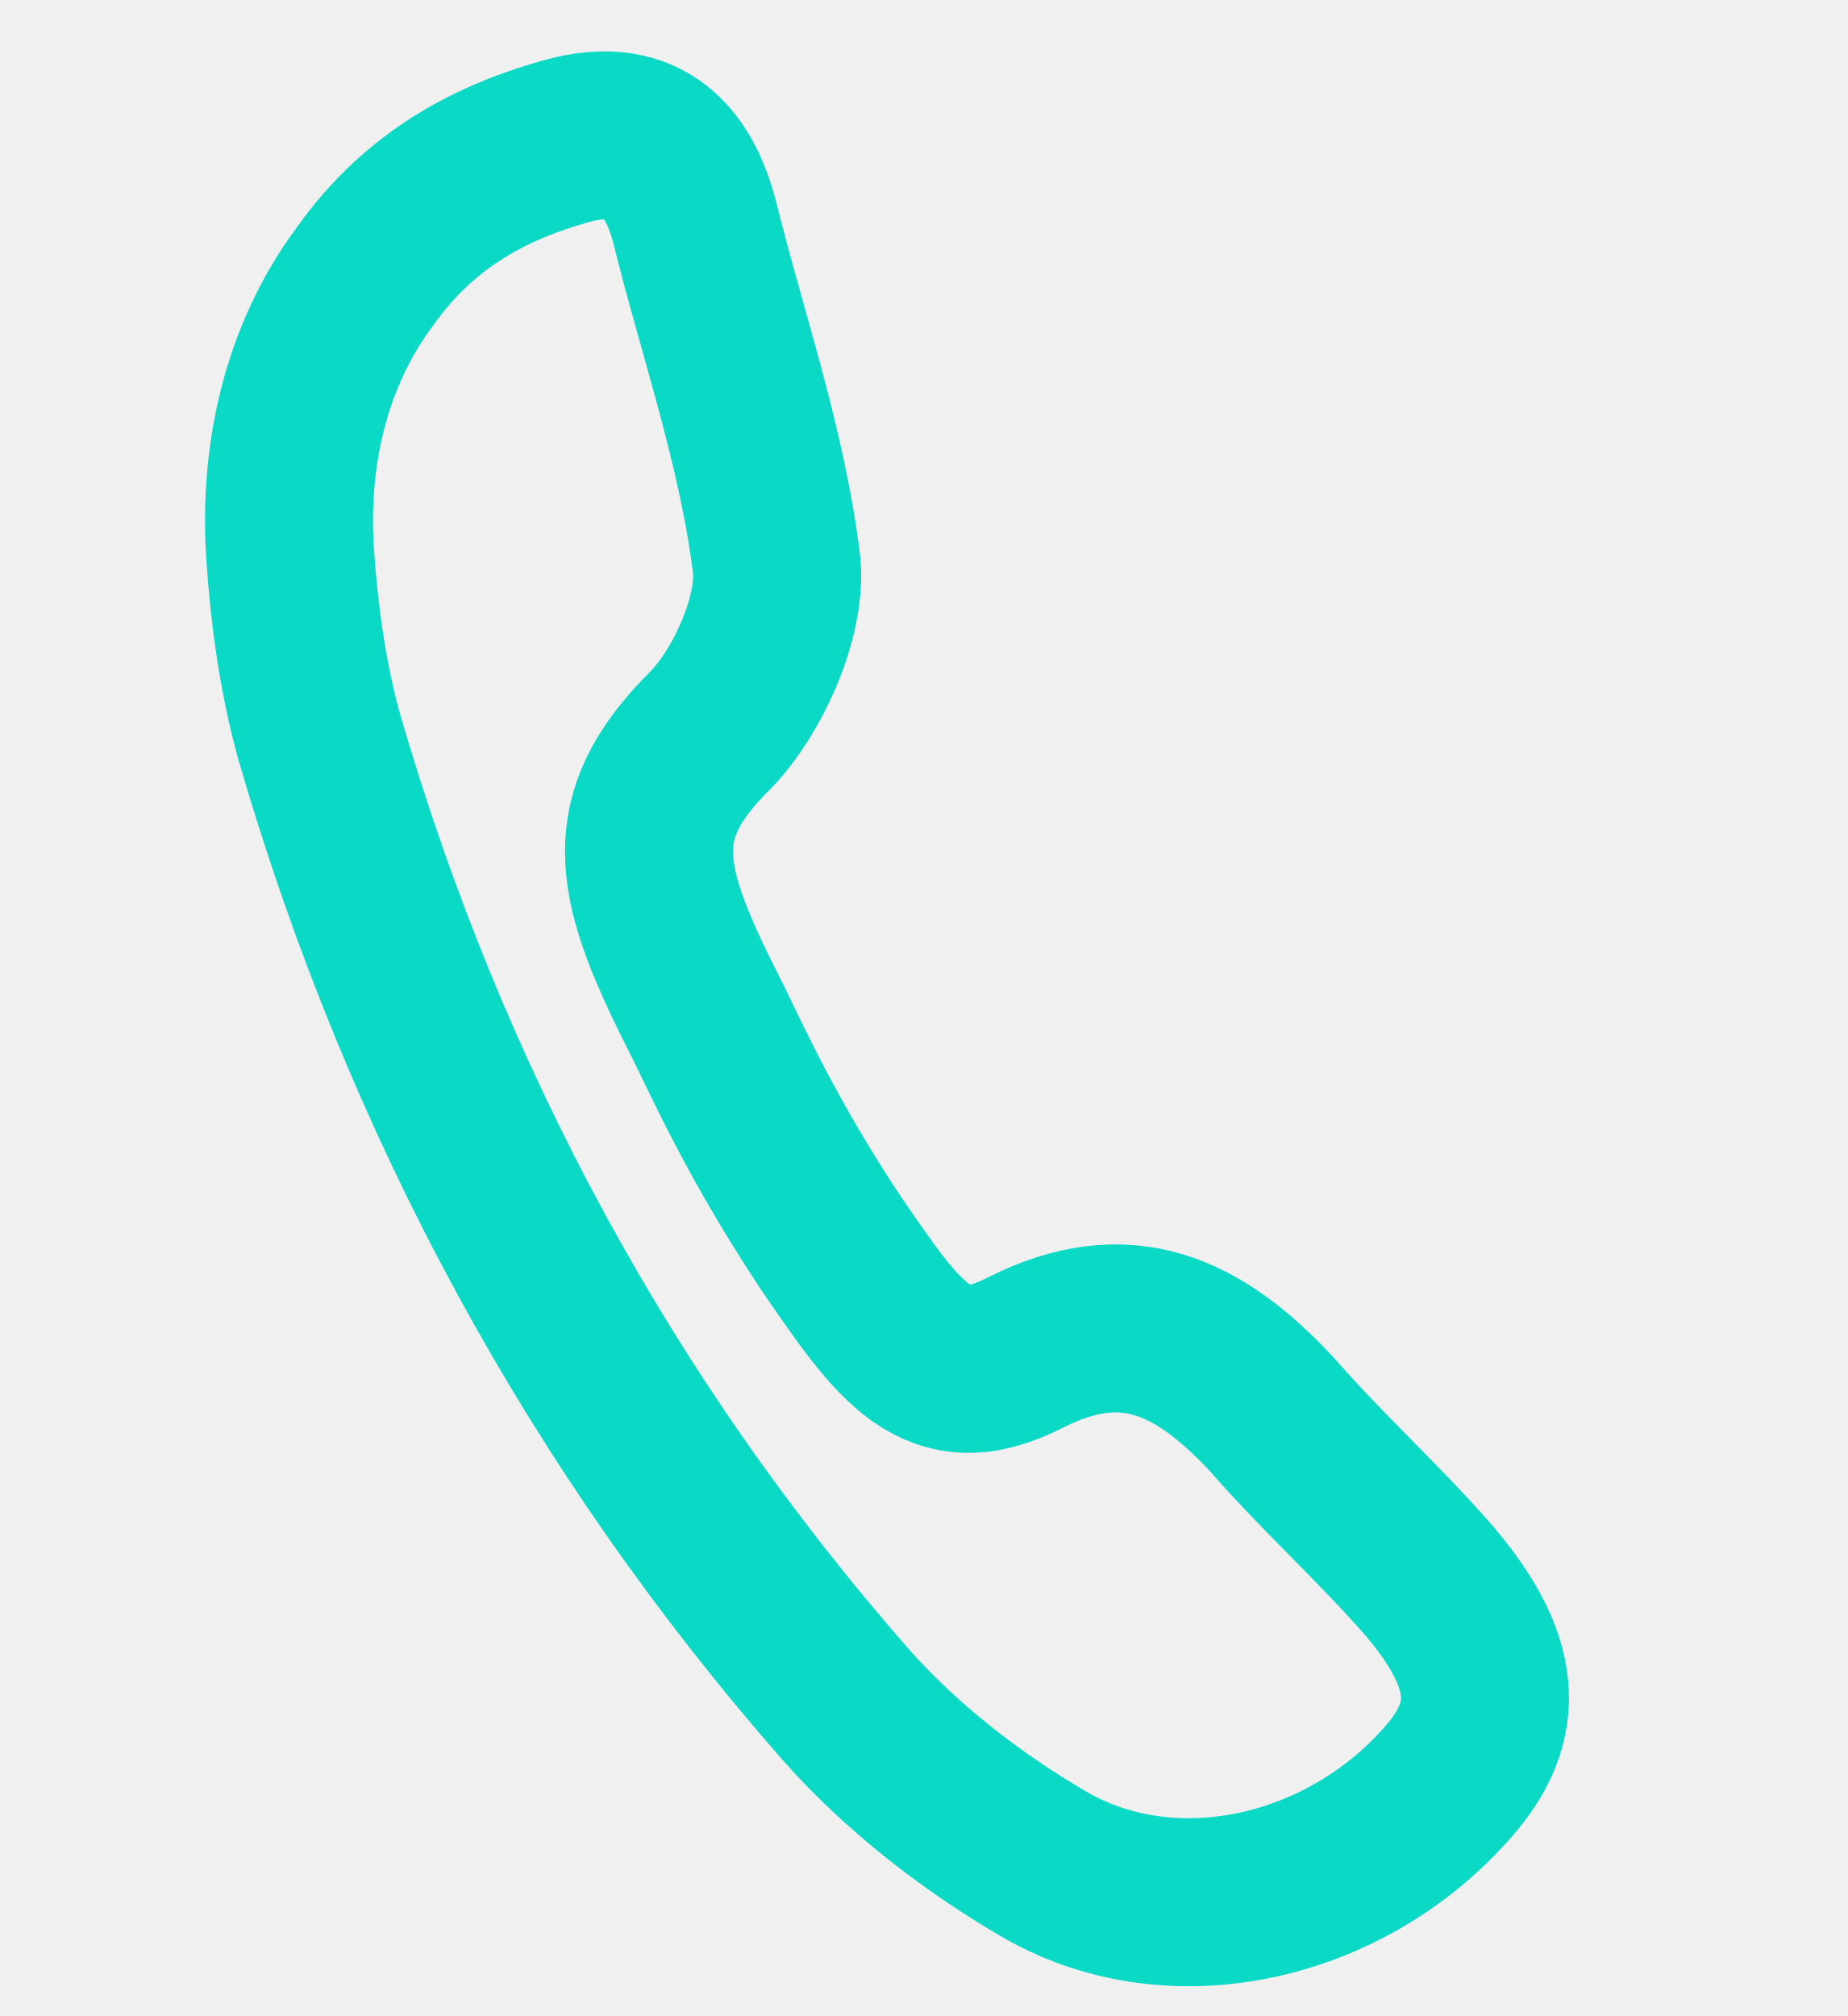
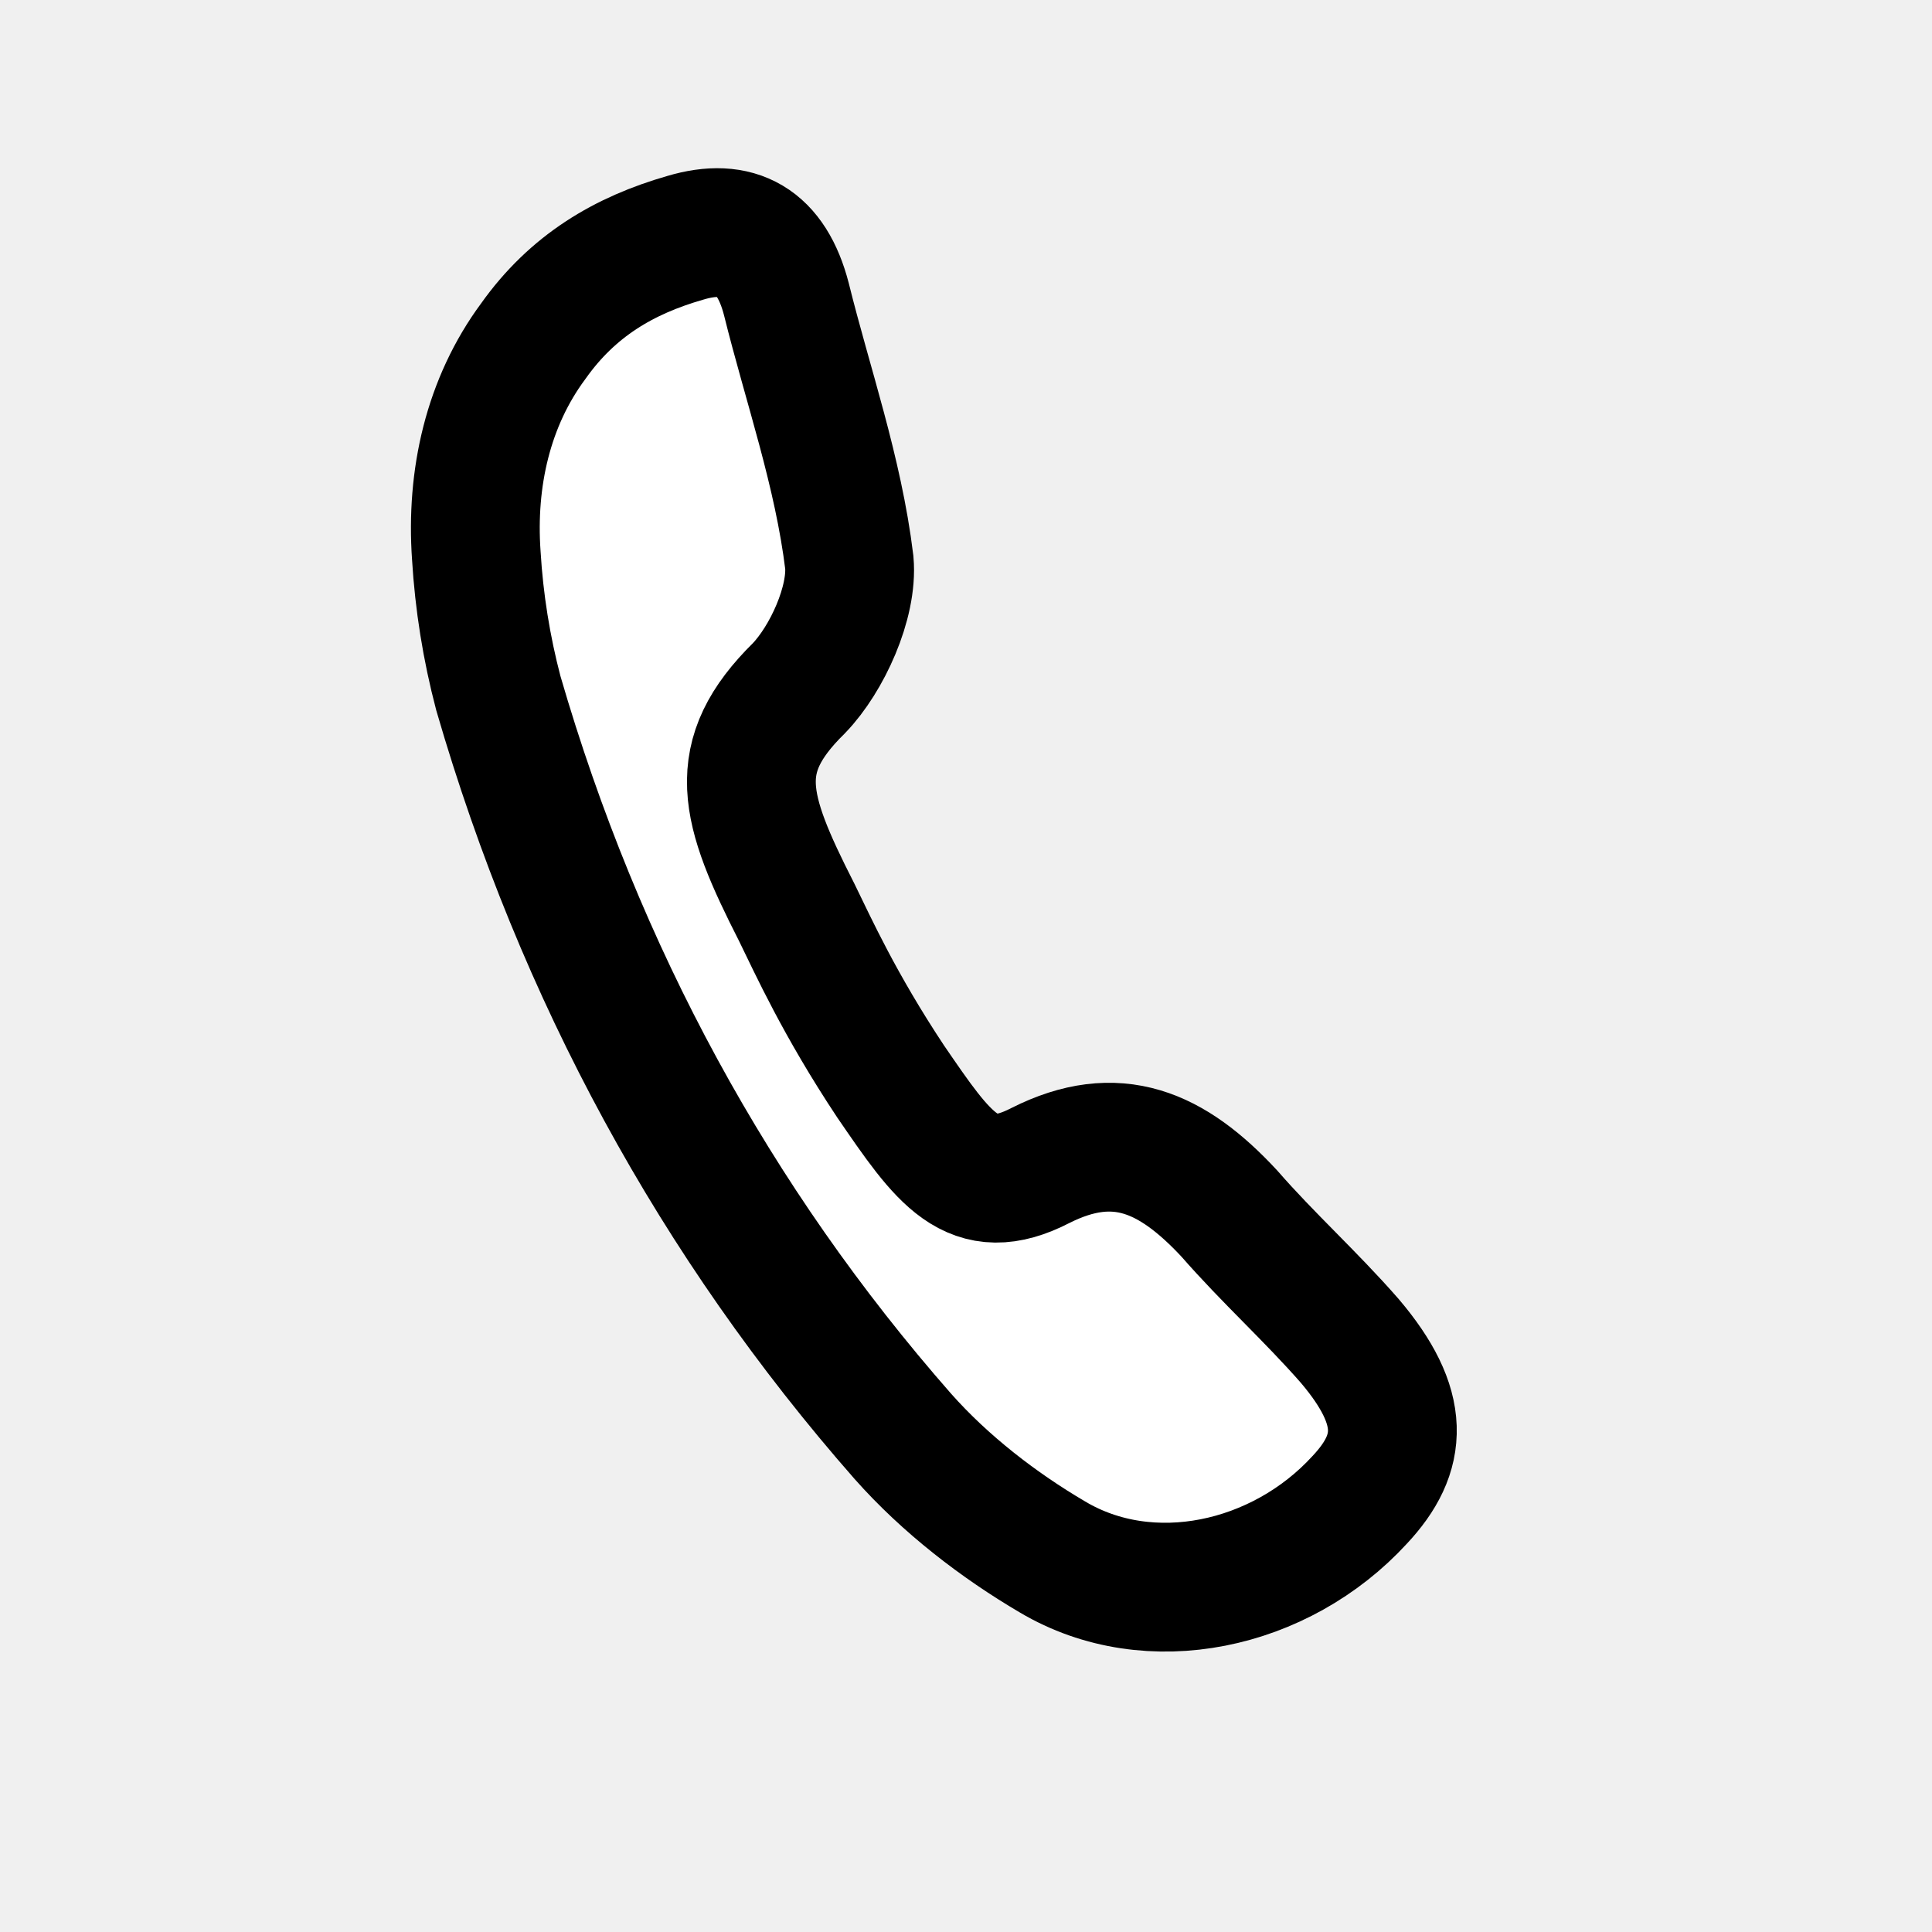
- <svg xmlns="http://www.w3.org/2000/svg" width="22" height="24" viewBox="0 0 22 24" fill="none">
-   <path d="M3.456 6.624C3.372 5.426 3.638 4.246 4.341 3.297C4.951 2.436 5.745 1.966 6.703 1.692C7.509 1.452 8.037 1.746 8.27 2.642C8.602 3.982 9.076 5.322 9.248 6.734C9.303 7.355 8.901 8.233 8.466 8.686C7.376 9.759 7.603 10.54 8.43 12.164C8.687 12.688 9.094 13.593 9.889 14.792C10.716 15.999 11.154 16.647 12.217 16.098C13.398 15.504 14.258 15.886 15.149 16.844C15.753 17.537 16.418 18.132 17.021 18.824C17.894 19.854 17.855 20.564 17.172 21.291C15.943 22.631 13.914 23.074 12.404 22.177C11.571 21.688 10.74 21.049 10.079 20.303C7.165 16.983 5.063 13.121 3.798 8.763C3.595 8.027 3.502 7.281 3.456 6.624Z" stroke="#0AD9C6" stroke-width="2" stroke-miterlimit="10" />
+ <svg xmlns="http://www.w3.org/2000/svg" width="30" height="30">
+   <path d="M7.396 8.624c-.084-1.198.182-2.378.885-3.327.61-.86 1.404-1.33 2.362-1.605.806-.24 1.334.054 1.567.95.332 1.34.806 2.68.978 4.092.055.62-.347 1.5-.782 1.952-1.09 1.073-.863 1.854-.036 3.478.257.524.664 1.43 1.459 2.628.827 1.207 1.265 1.855 2.328 1.305 1.18-.594 2.041-.212 2.932.747.604.693 1.268 1.288 1.872 1.98.873 1.03.834 1.74.151 2.467-1.229 1.34-3.258 1.783-4.768.886-.833-.489-1.664-1.128-2.325-1.874-2.914-3.32-5.016-7.182-6.281-11.54a10.989 10.989 0 01-.342-2.139z" stroke="currentColor" stroke-width="2" stroke-miterlimit="10" fill="#fff" />
</svg>
